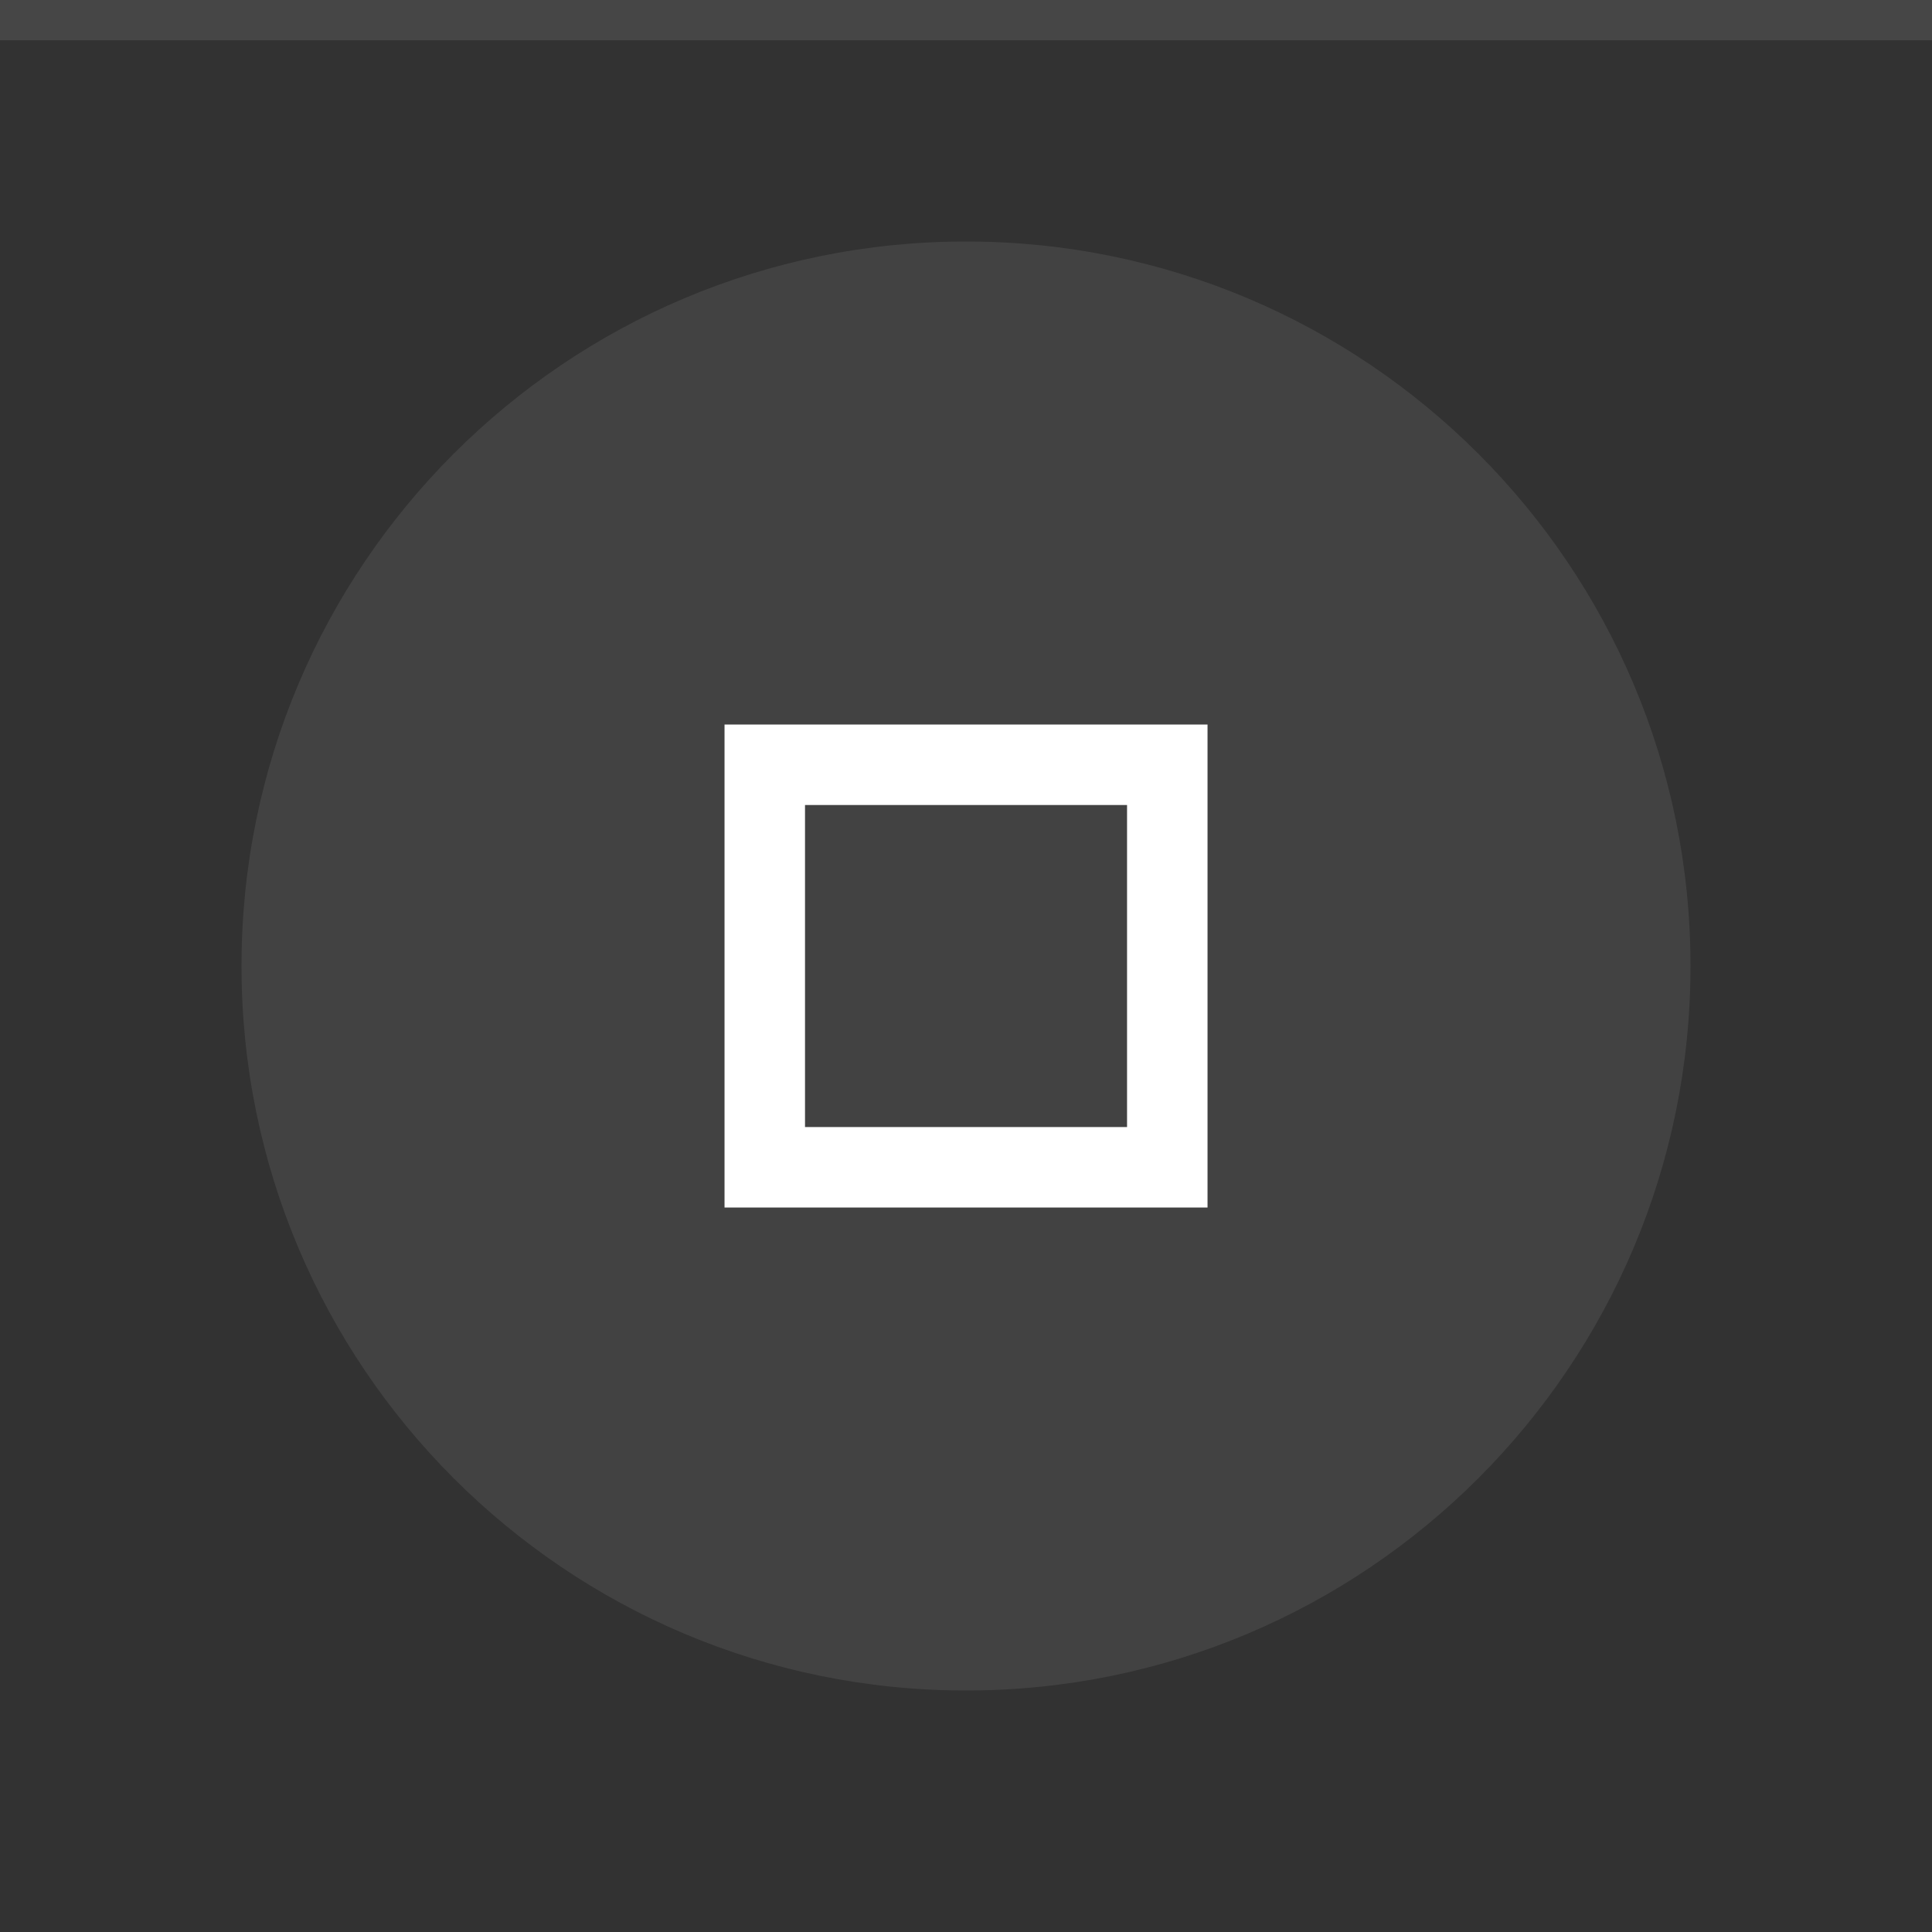
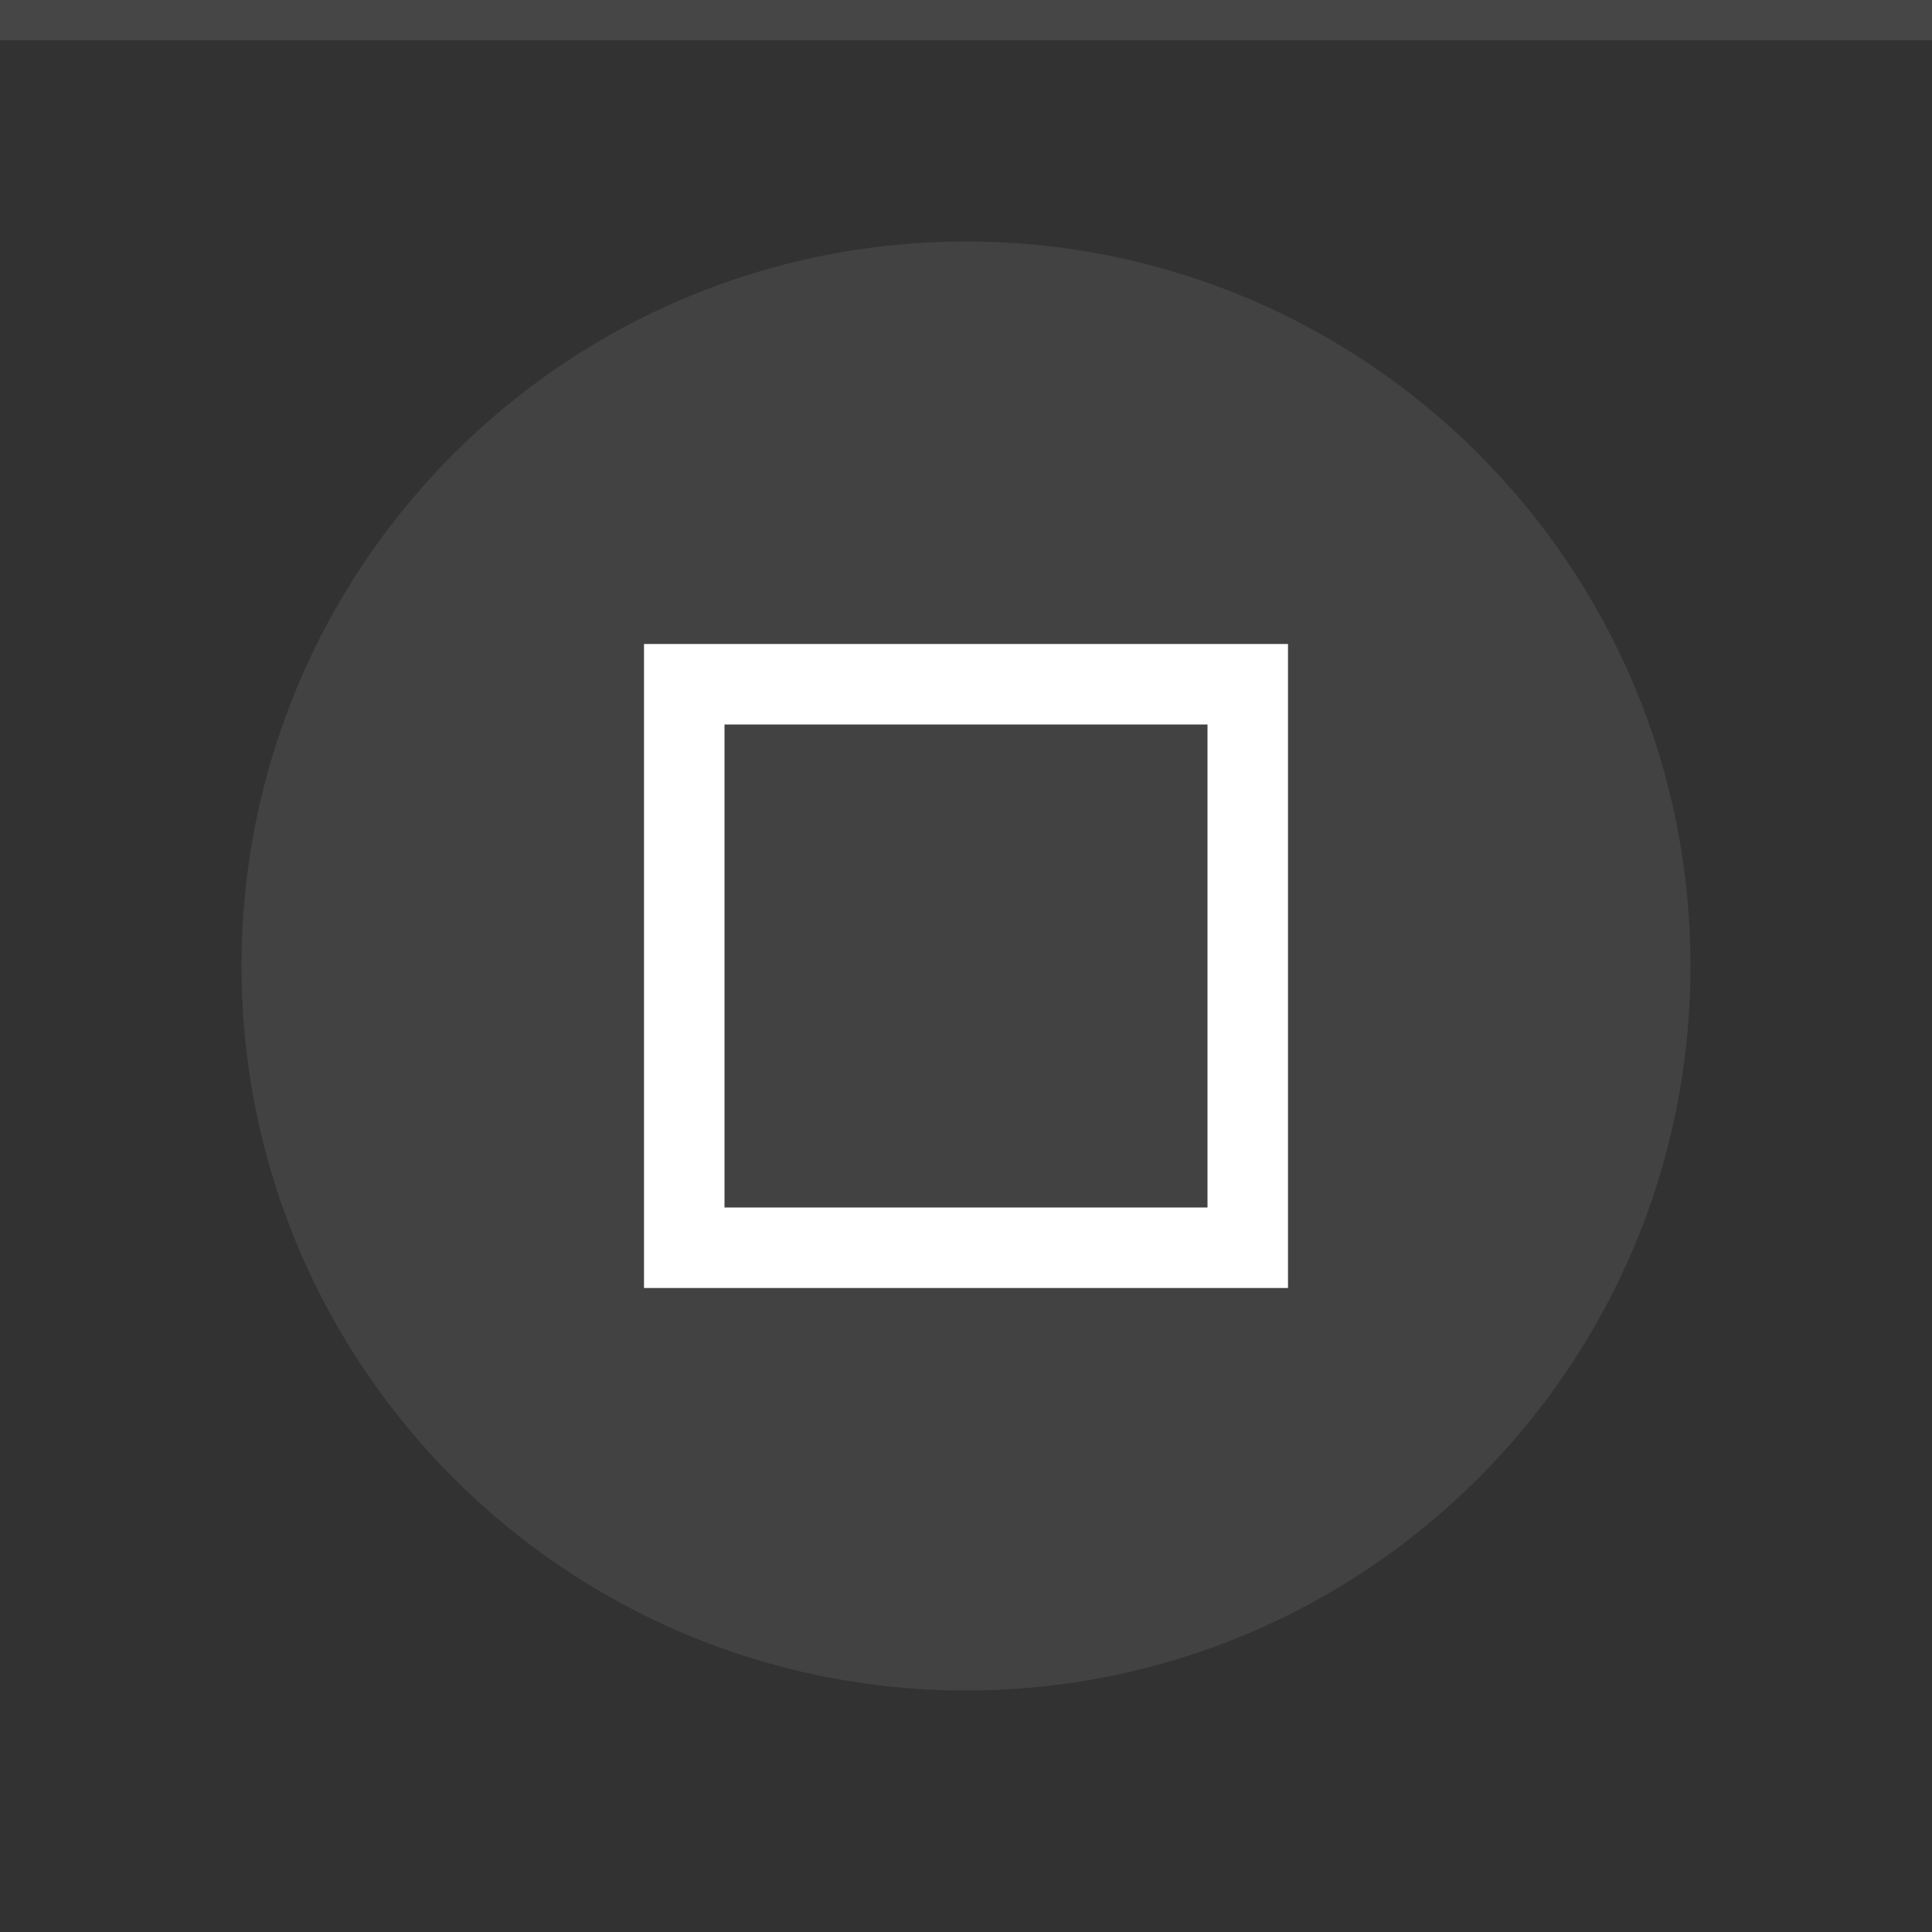
<svg xmlns="http://www.w3.org/2000/svg" width="48" height="48" viewBox="0 0 48 48">
  <rect width="48" height="48" fill="#323232" />
  <rect width="48" height="1" fill="#FFFFFF" fill-opacity="0.1" />
-   <g transform="scale(1.5)" fill="#FFFFFF">
-     <circle cx="16" cy="16" r="12" opacity="0.08" />
-     <rect x="12.667" y="12.667" width="6.667" height="6.667" fill="none" stroke="#FFFFFF" stroke-width="1.333" />
+   <g fill="#FFFFFF">
+     <circle cx="24" cy="24" r="18" opacity="0.08" />
+     <path d="m16 16v16h16V16zm2 2h12v12H18z" />
  </g>
</svg>
